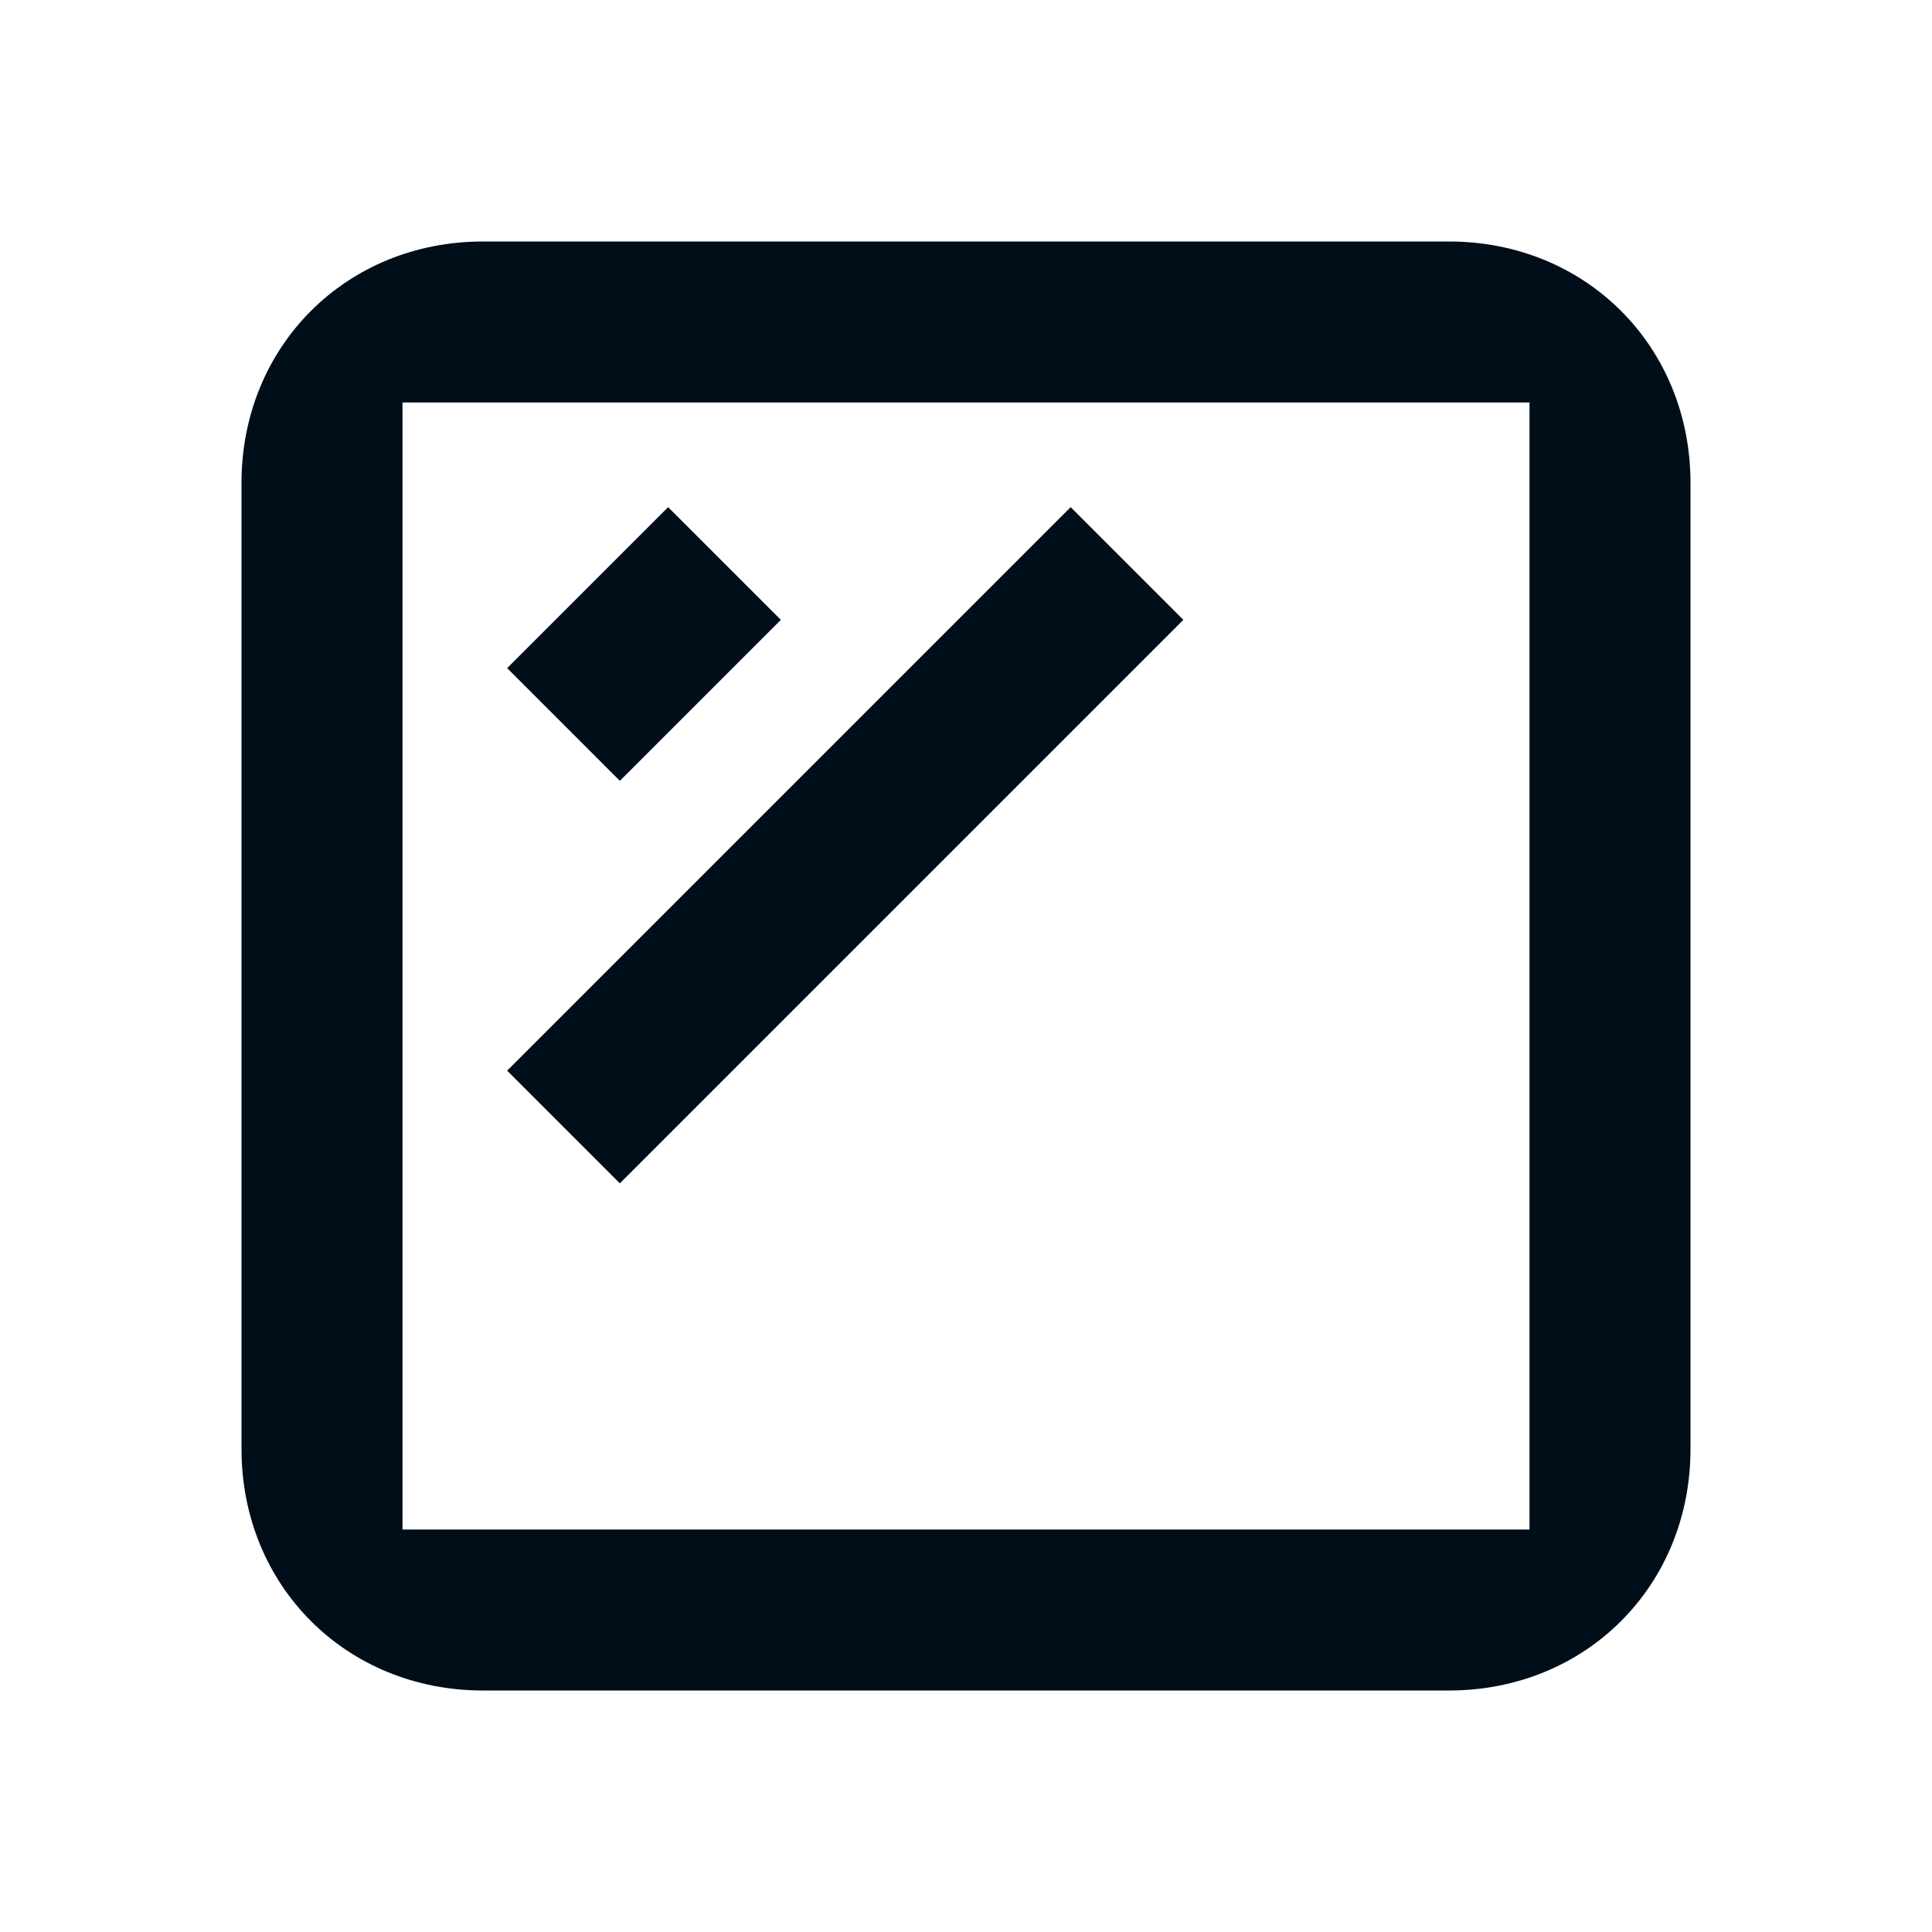
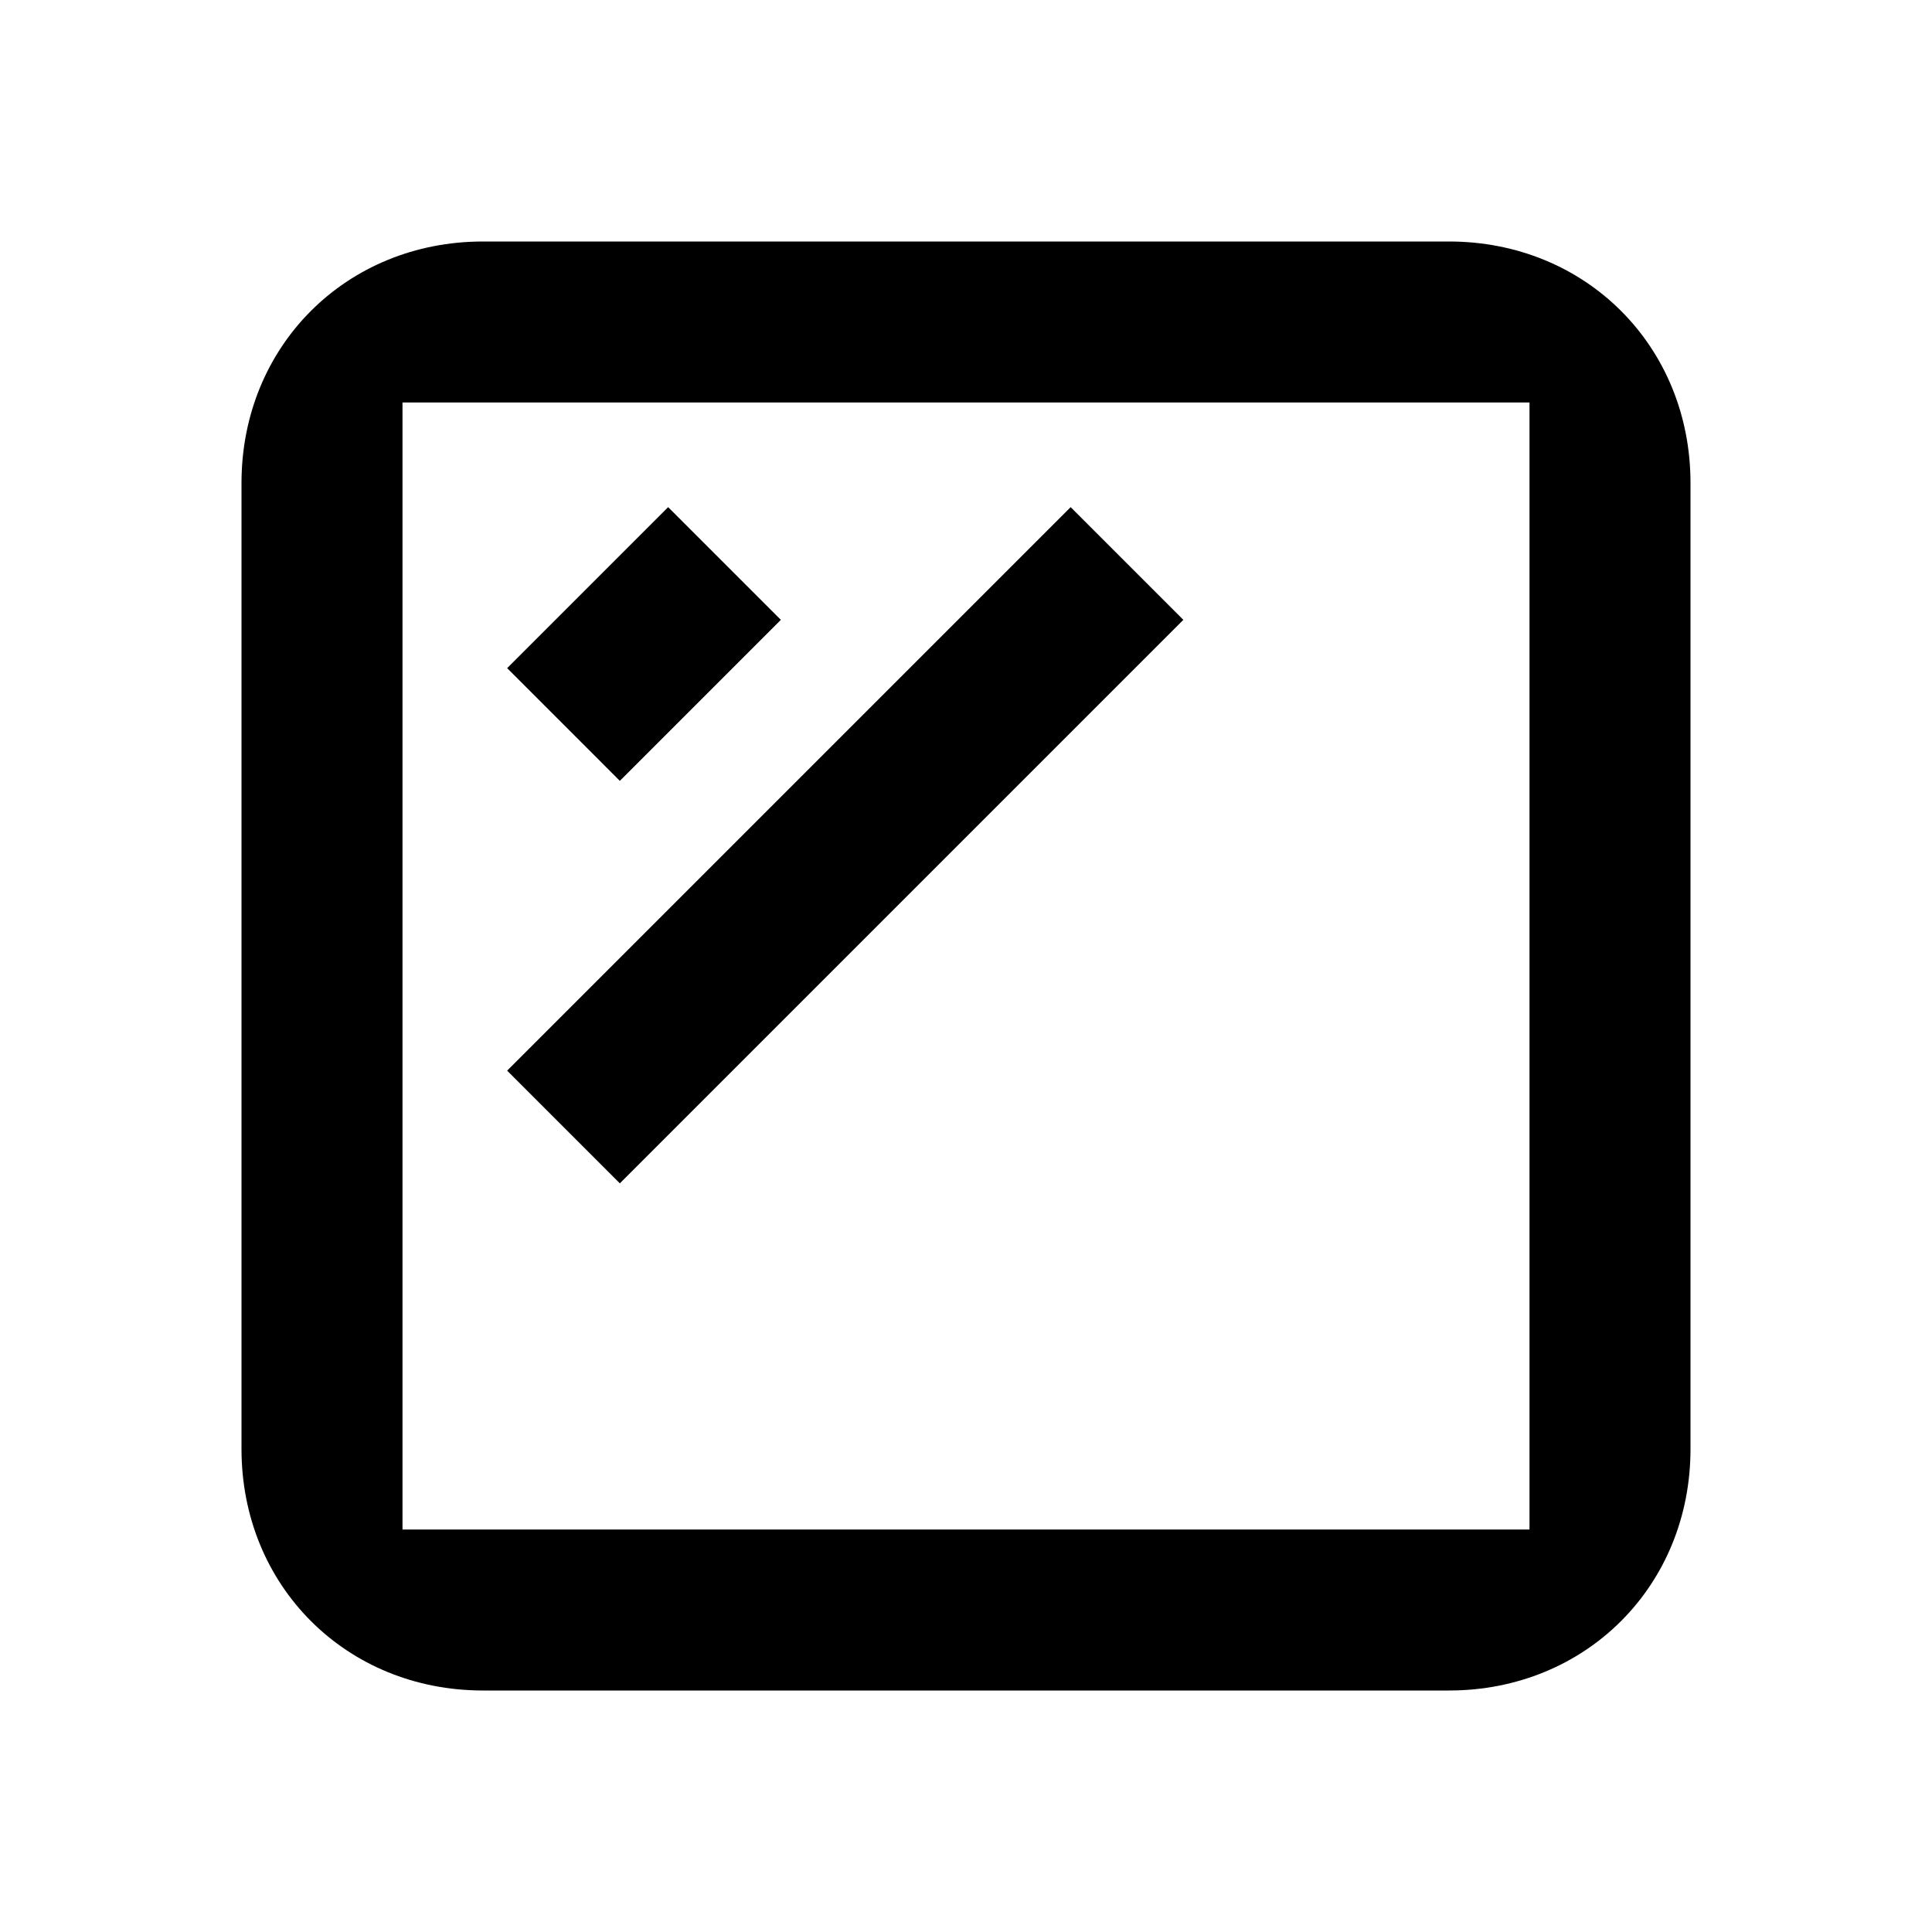
- <svg xmlns="http://www.w3.org/2000/svg" version="1.1" id="Artwork" x="0px" y="0px" viewBox="0 0 24 24" style="enable-background:new 0 0 24 24;" xml:space="preserve">
-   <path style="fill:#000E1A;" d="M18,21H6c-1.7,0-3-1.3-3-3V6c0-1.7,1.3-3,3-3h12c1.7,0,3,1.3,3,3v12C21,19.7,19.7,21,18,21z M5,19h14  V5H5V19z M14.7,7.7l-1.4-1.4l-7,7l1.4,1.4L14.7,7.7z M9.7,7.7L8.3,6.3l-2,2l1.4,1.4L9.7,7.7z" />
+ <svg xmlns="http://www.w3.org/2000/svg" version="1.1" viewBox="0 0 24 24">
+   <path d="M18,21H6c-1.7,0-3-1.3-3-3V6c0-1.7,1.3-3,3-3h12c1.7,0,3,1.3,3,3v12C21,19.7,19.7,21,18,21z M5,19h14  V5H5V19z M14.7,7.7l-1.4-1.4l-7,7l1.4,1.4L14.7,7.7z M9.7,7.7L8.3,6.3l-2,2l1.4,1.4L9.7,7.7z" />
</svg>
